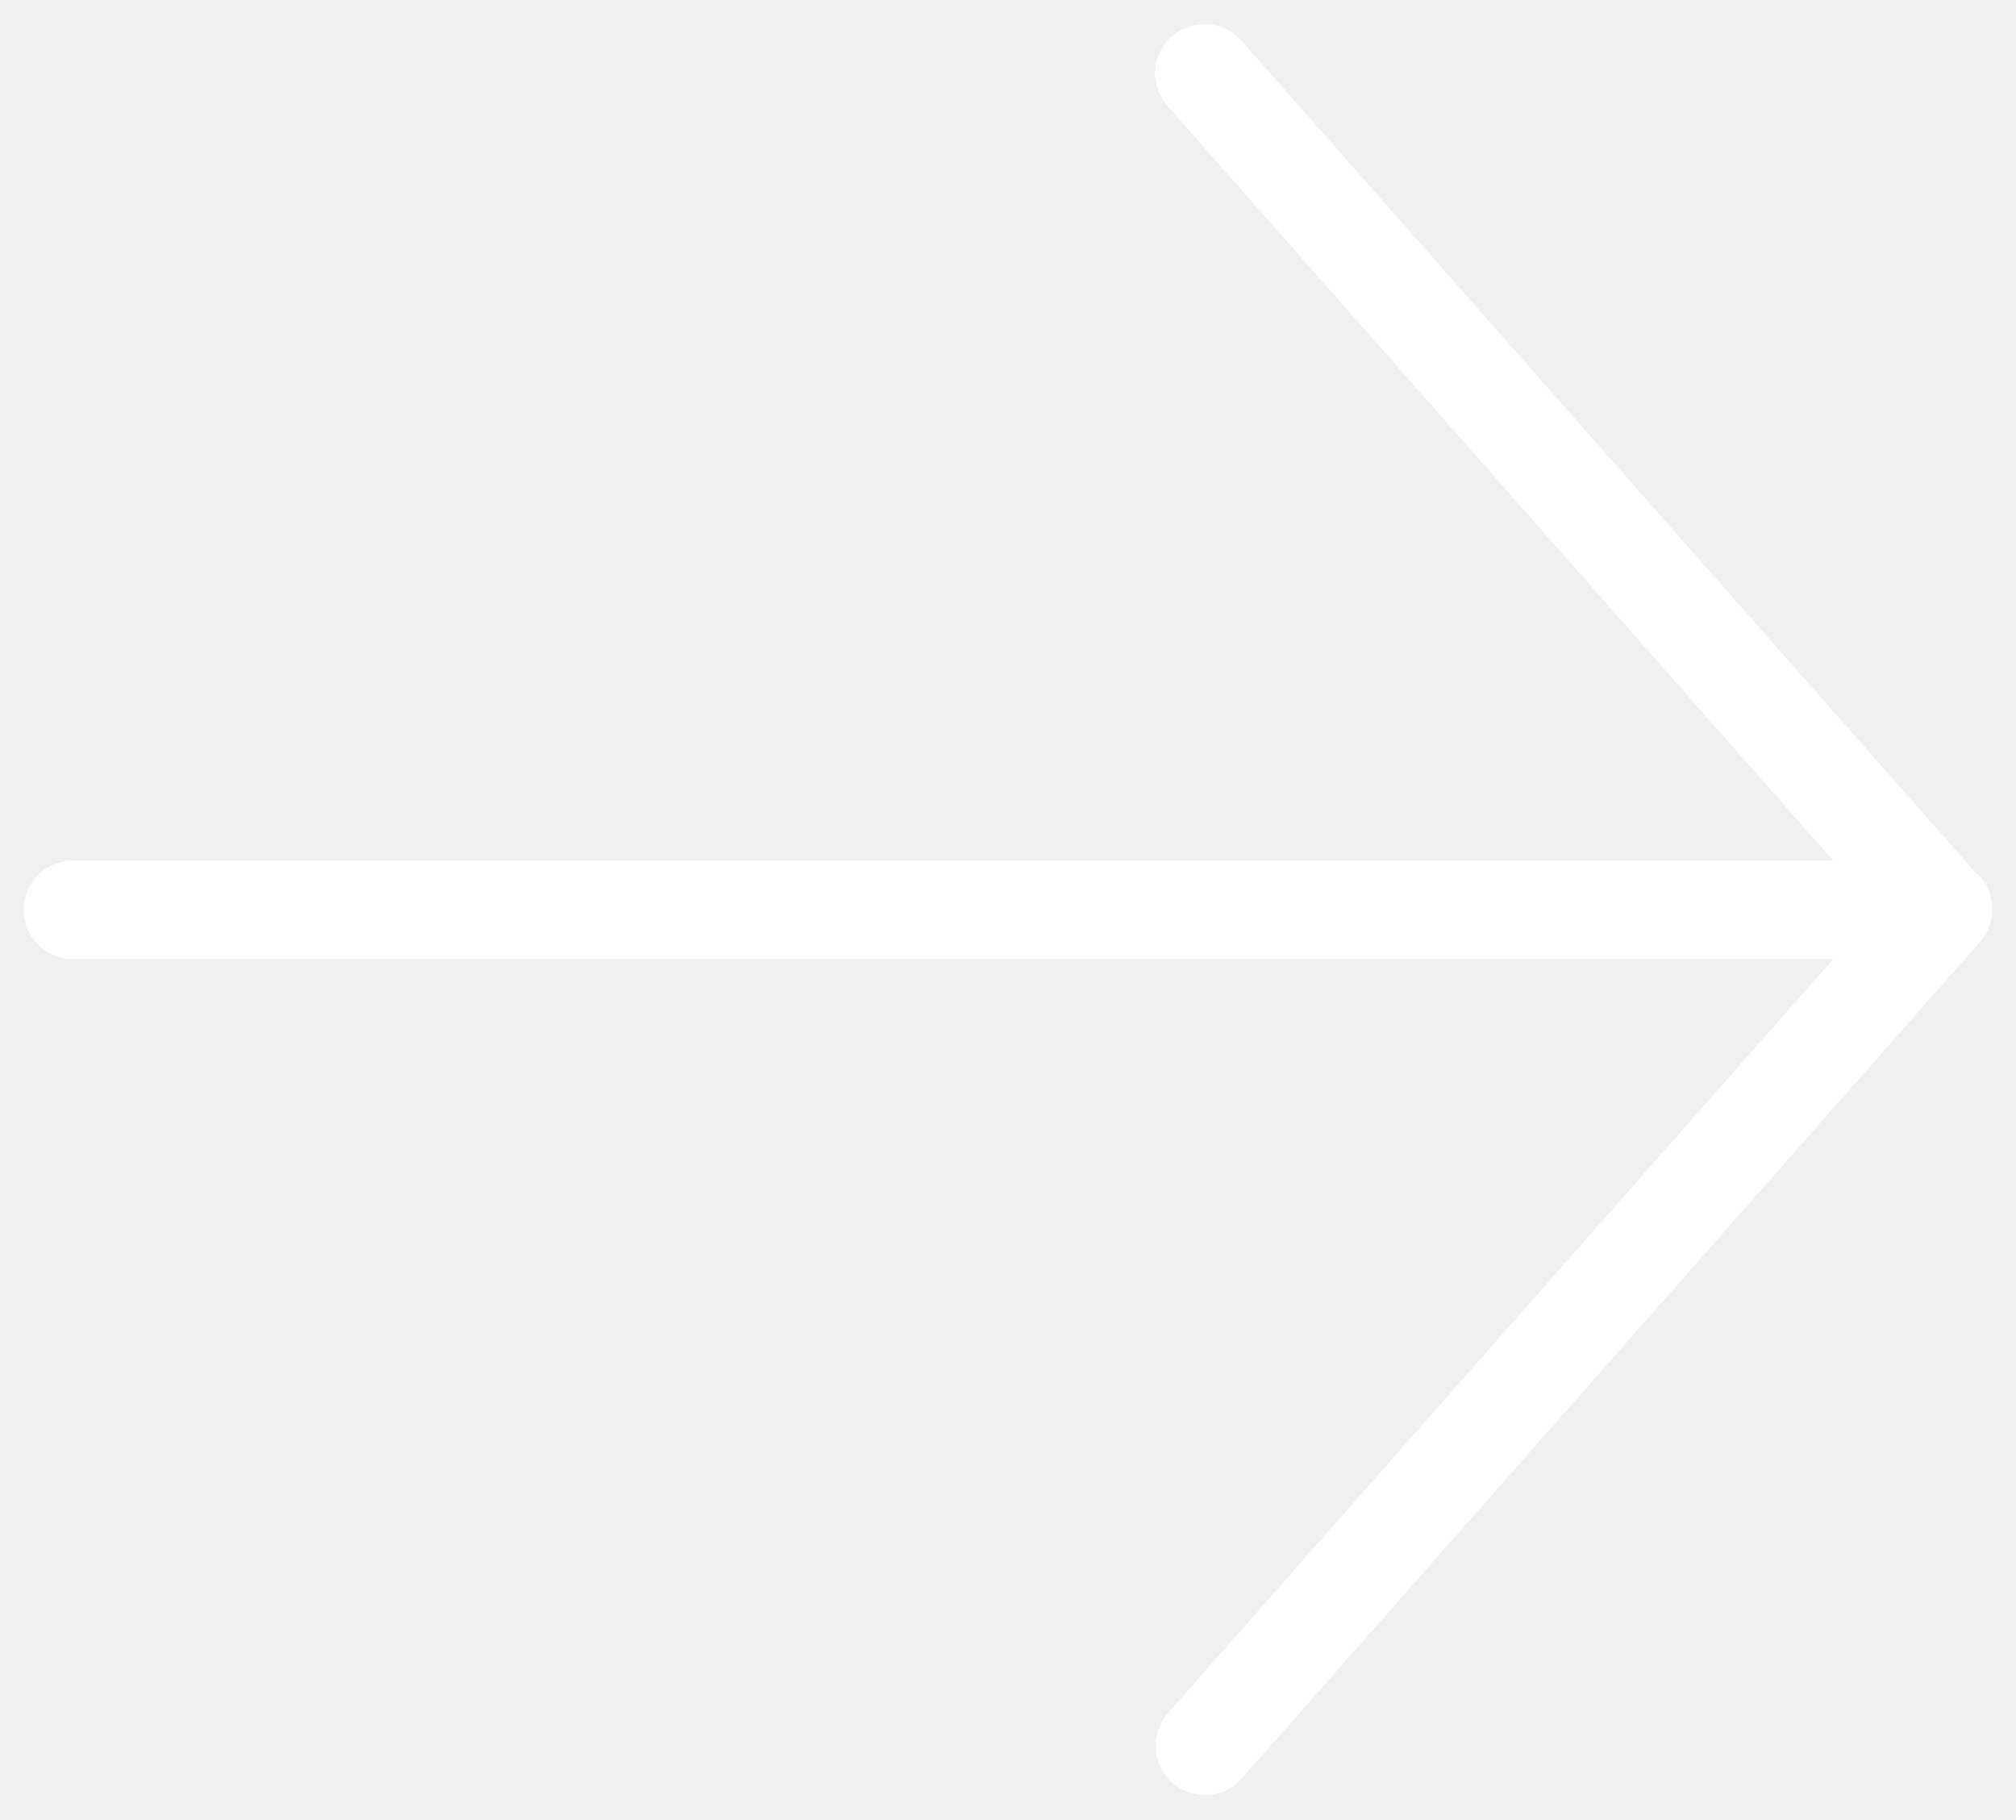
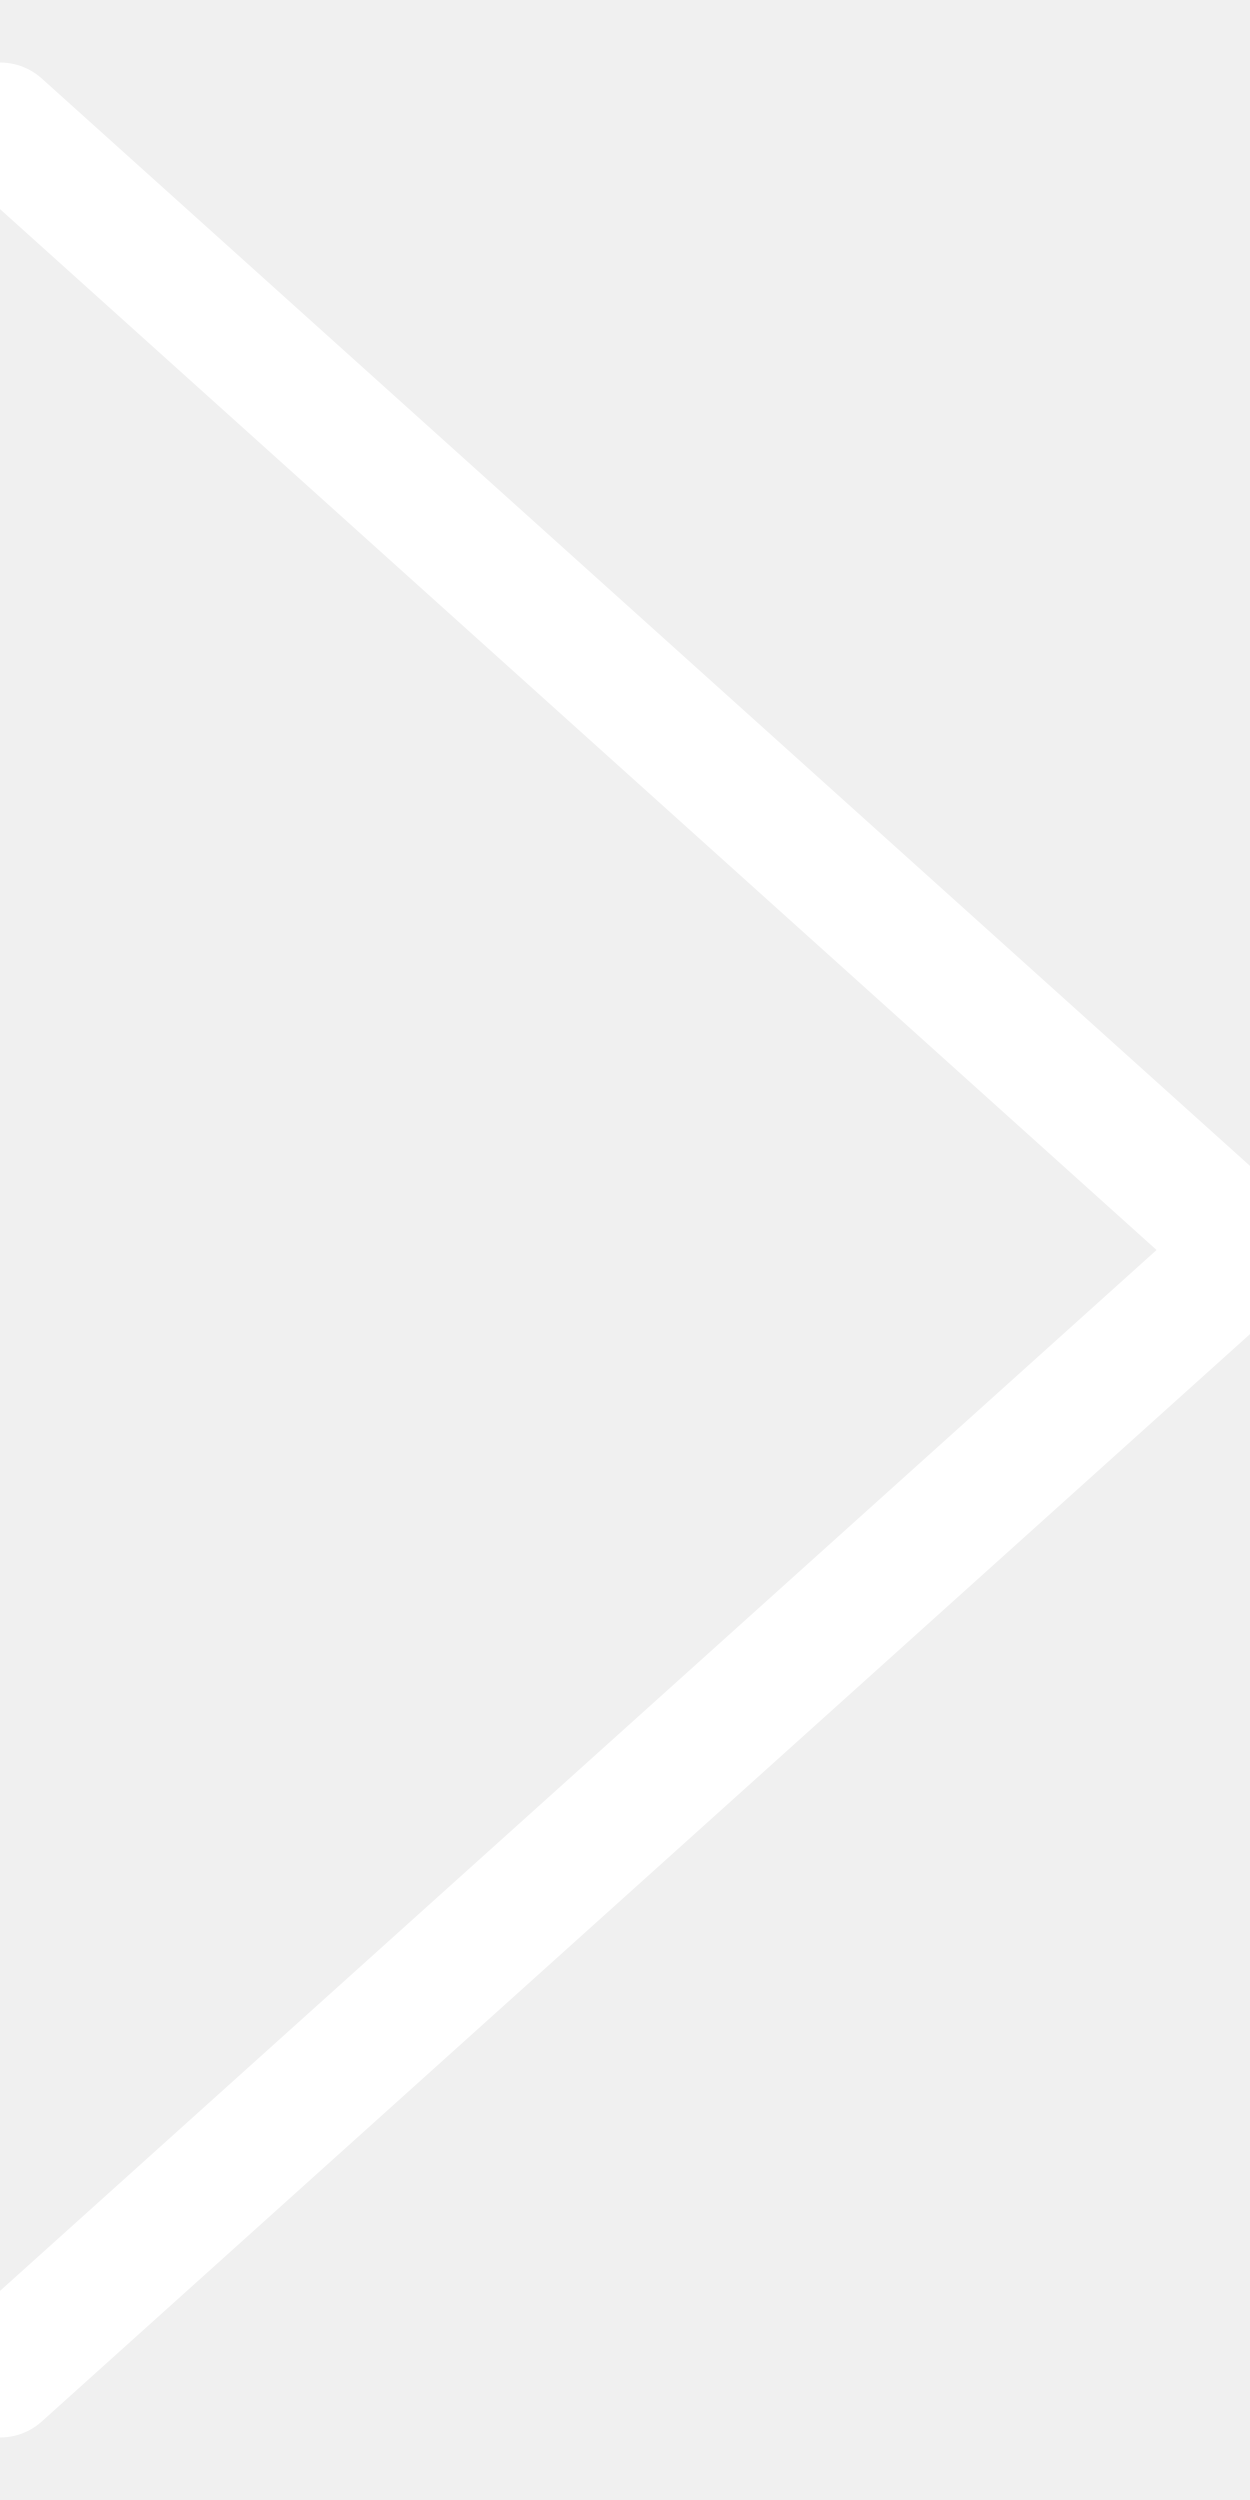
- <svg xmlns="http://www.w3.org/2000/svg" width="41px" height="37px" viewBox="0 0 41 37" version="1.1">
+ <svg xmlns="http://www.w3.org/2000/svg" width="10px" height="20px" viewBox="0 0 10 20" version="1.1">
  <defs />
-   <g id="Page-1" stroke="none" stroke-width="1" fill="none" fill-rule="evenodd">
-     <g id="arrow-left" transform="translate(20.5, 19) scale(-1, 1) translate(-20.5, -19) " fill="#FFFFFF" fill-rule="nonzero">
-       <g id="arrow-right" transform="translate(20.5, 19) scale(-1, 1) translate(-20.5, -19) ">
-         <g id="Group" transform="translate(0, 0.19793)">
-           <path d="M24.46,0.296 C23.907,0.315 23.476,0.776 23.493,1.329 C23.501,1.564 23.593,1.79 23.751,1.966 L37.284,17.306 L1.503,17.306 C0.95,17.294 0.493,17.732 0.482,18.285 C0.471,18.838 0.908,19.295 1.461,19.306 C1.475,19.306 1.489,19.306 1.504,19.306 L37.285,19.306 L23.752,34.646 C23.387,35.062 23.43,35.695 23.846,36.06 C24.262,36.425 24.895,36.382 25.26,35.966 L40.26,18.966 C40.631,18.557 40.6,17.925 40.192,17.554 C40.178,17.54 40.164,17.529 40.149,17.517 L25.26,0.644 C25.06,0.411 24.766,0.284 24.46,0.296 Z" id="Shape" />
-         </g>
-       </g>
+   <g id="Symbols" stroke="none" stroke-width="1" fill="none" fill-rule="evenodd" stroke-linecap="round" stroke-linejoin="round">
+     <g id="Arrow" stroke="#FFFFFF">
+       <polyline id="Stroke-2375" transform="translate(5, 10) scale(-1, -1) rotate(180) translate(-5, -10) " points="0 1 10 10 0 19" />
    </g>
  </g>
</svg>
